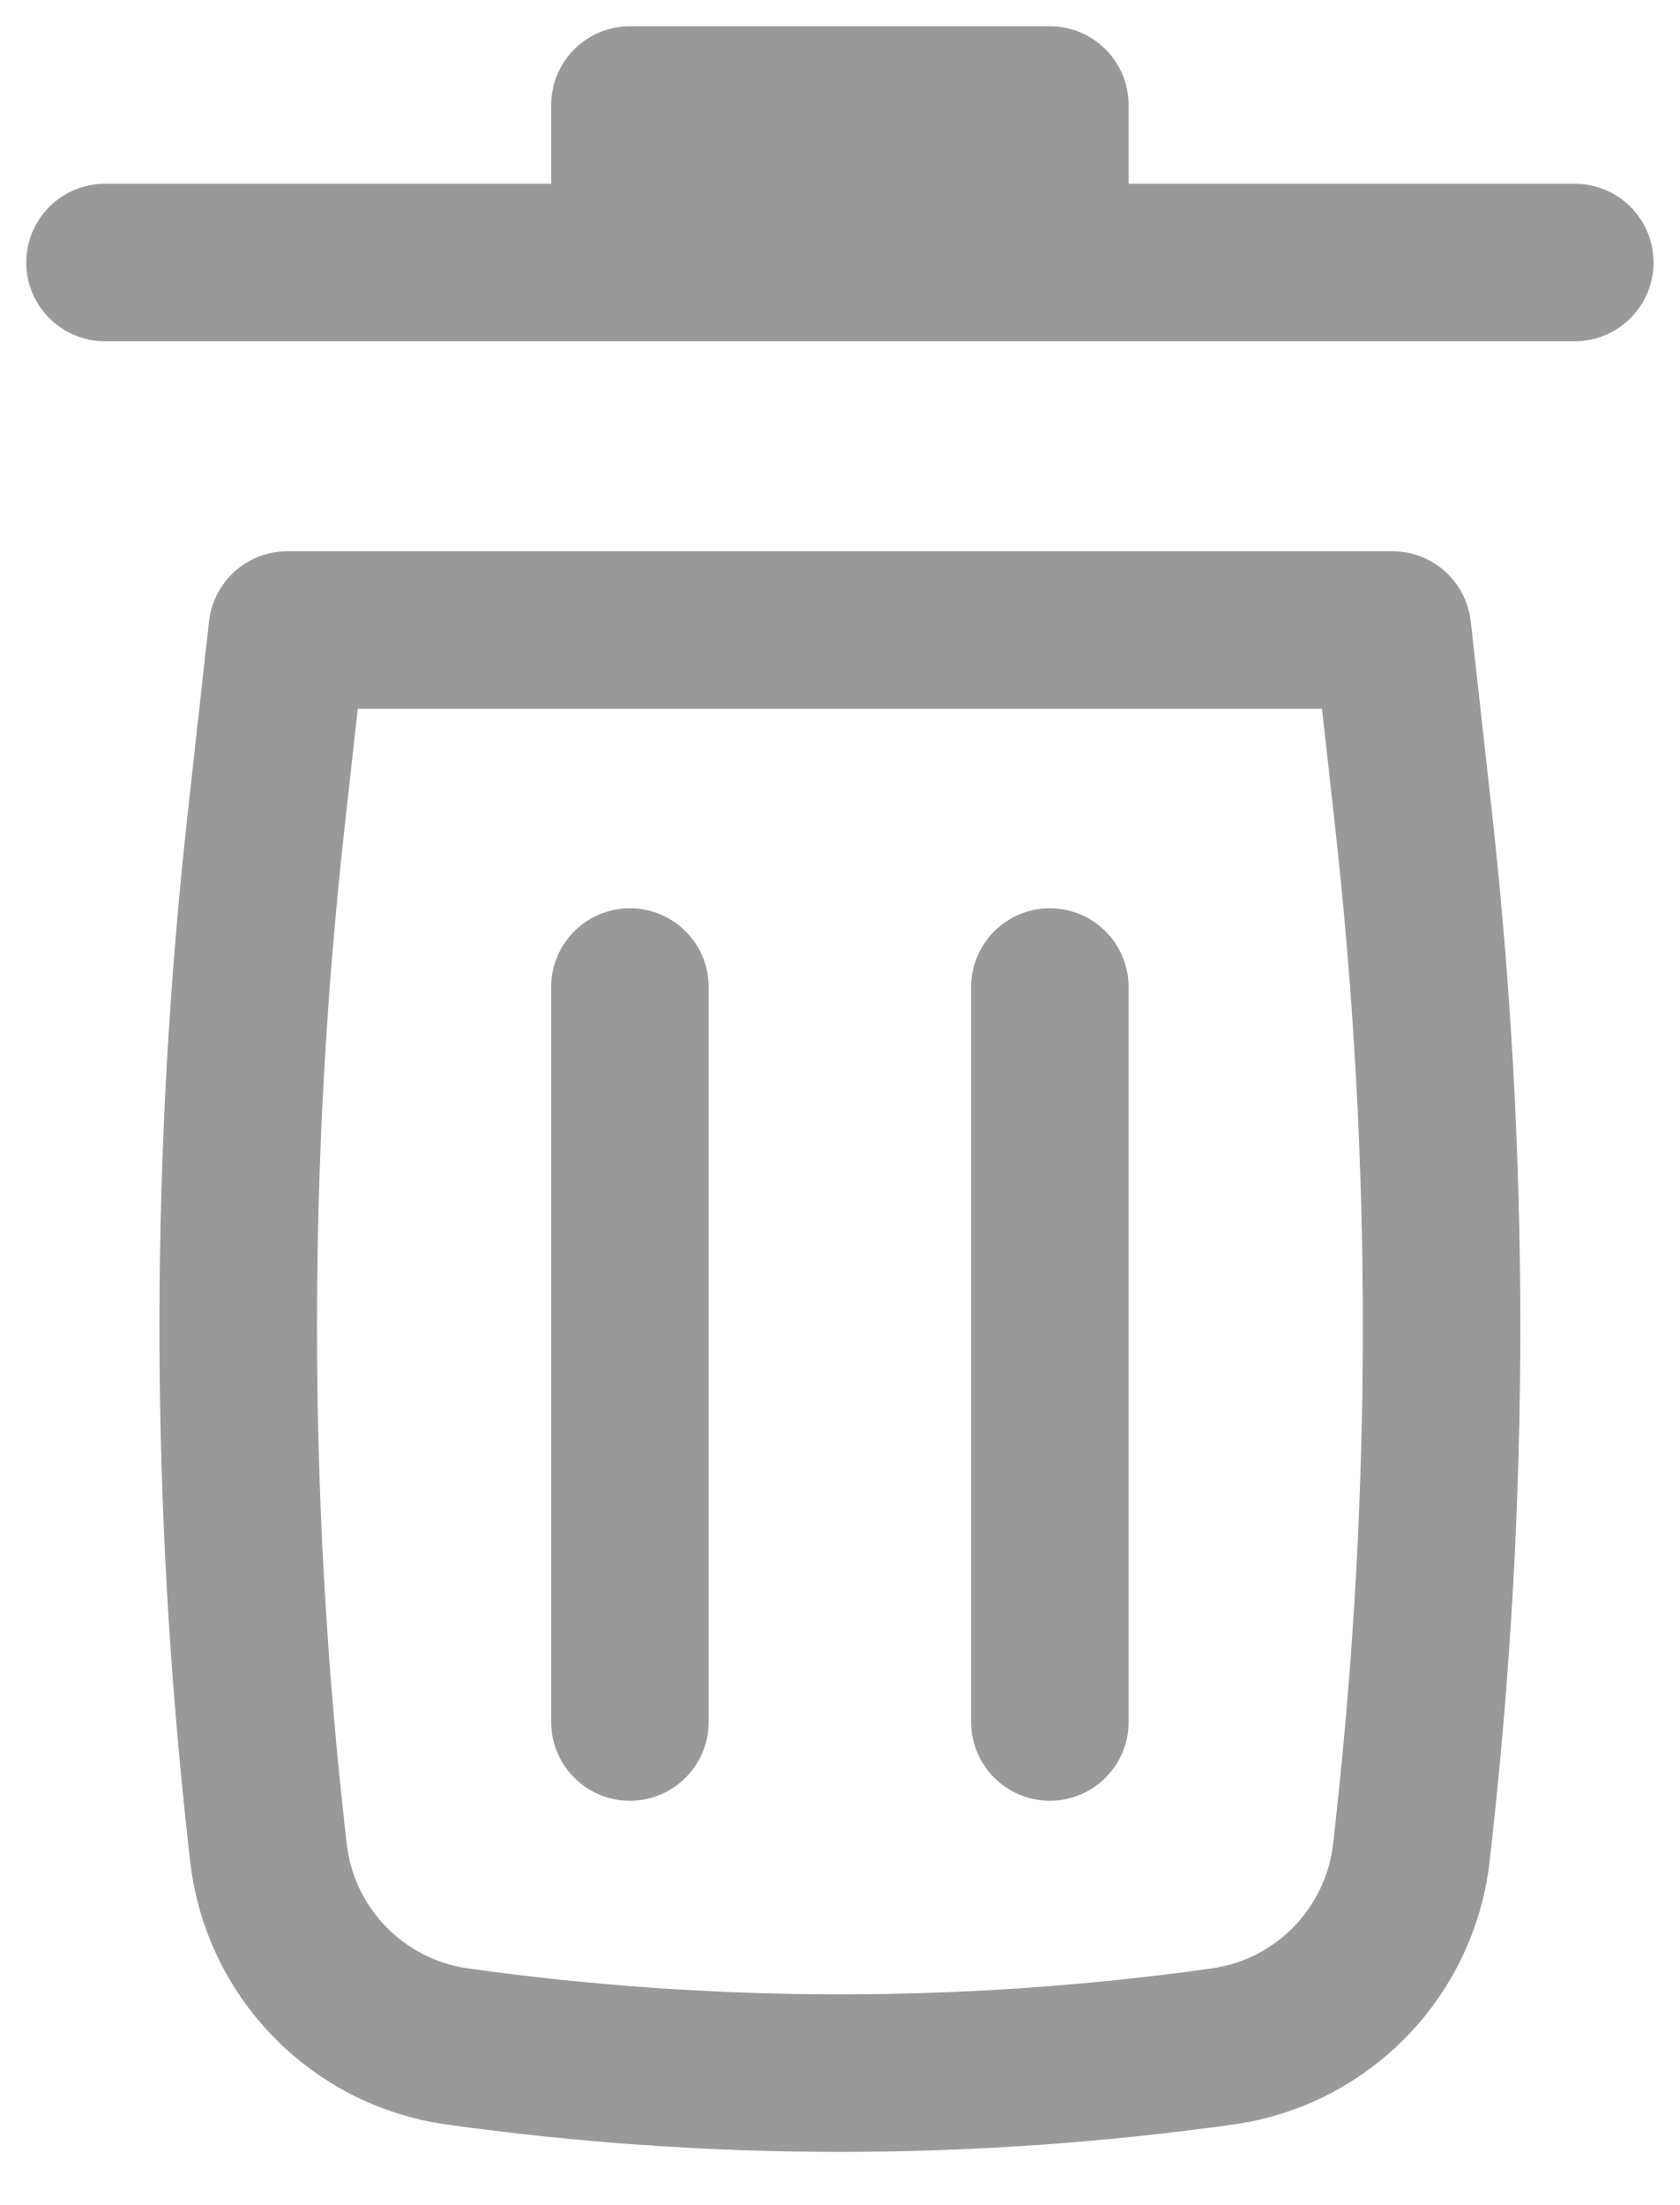
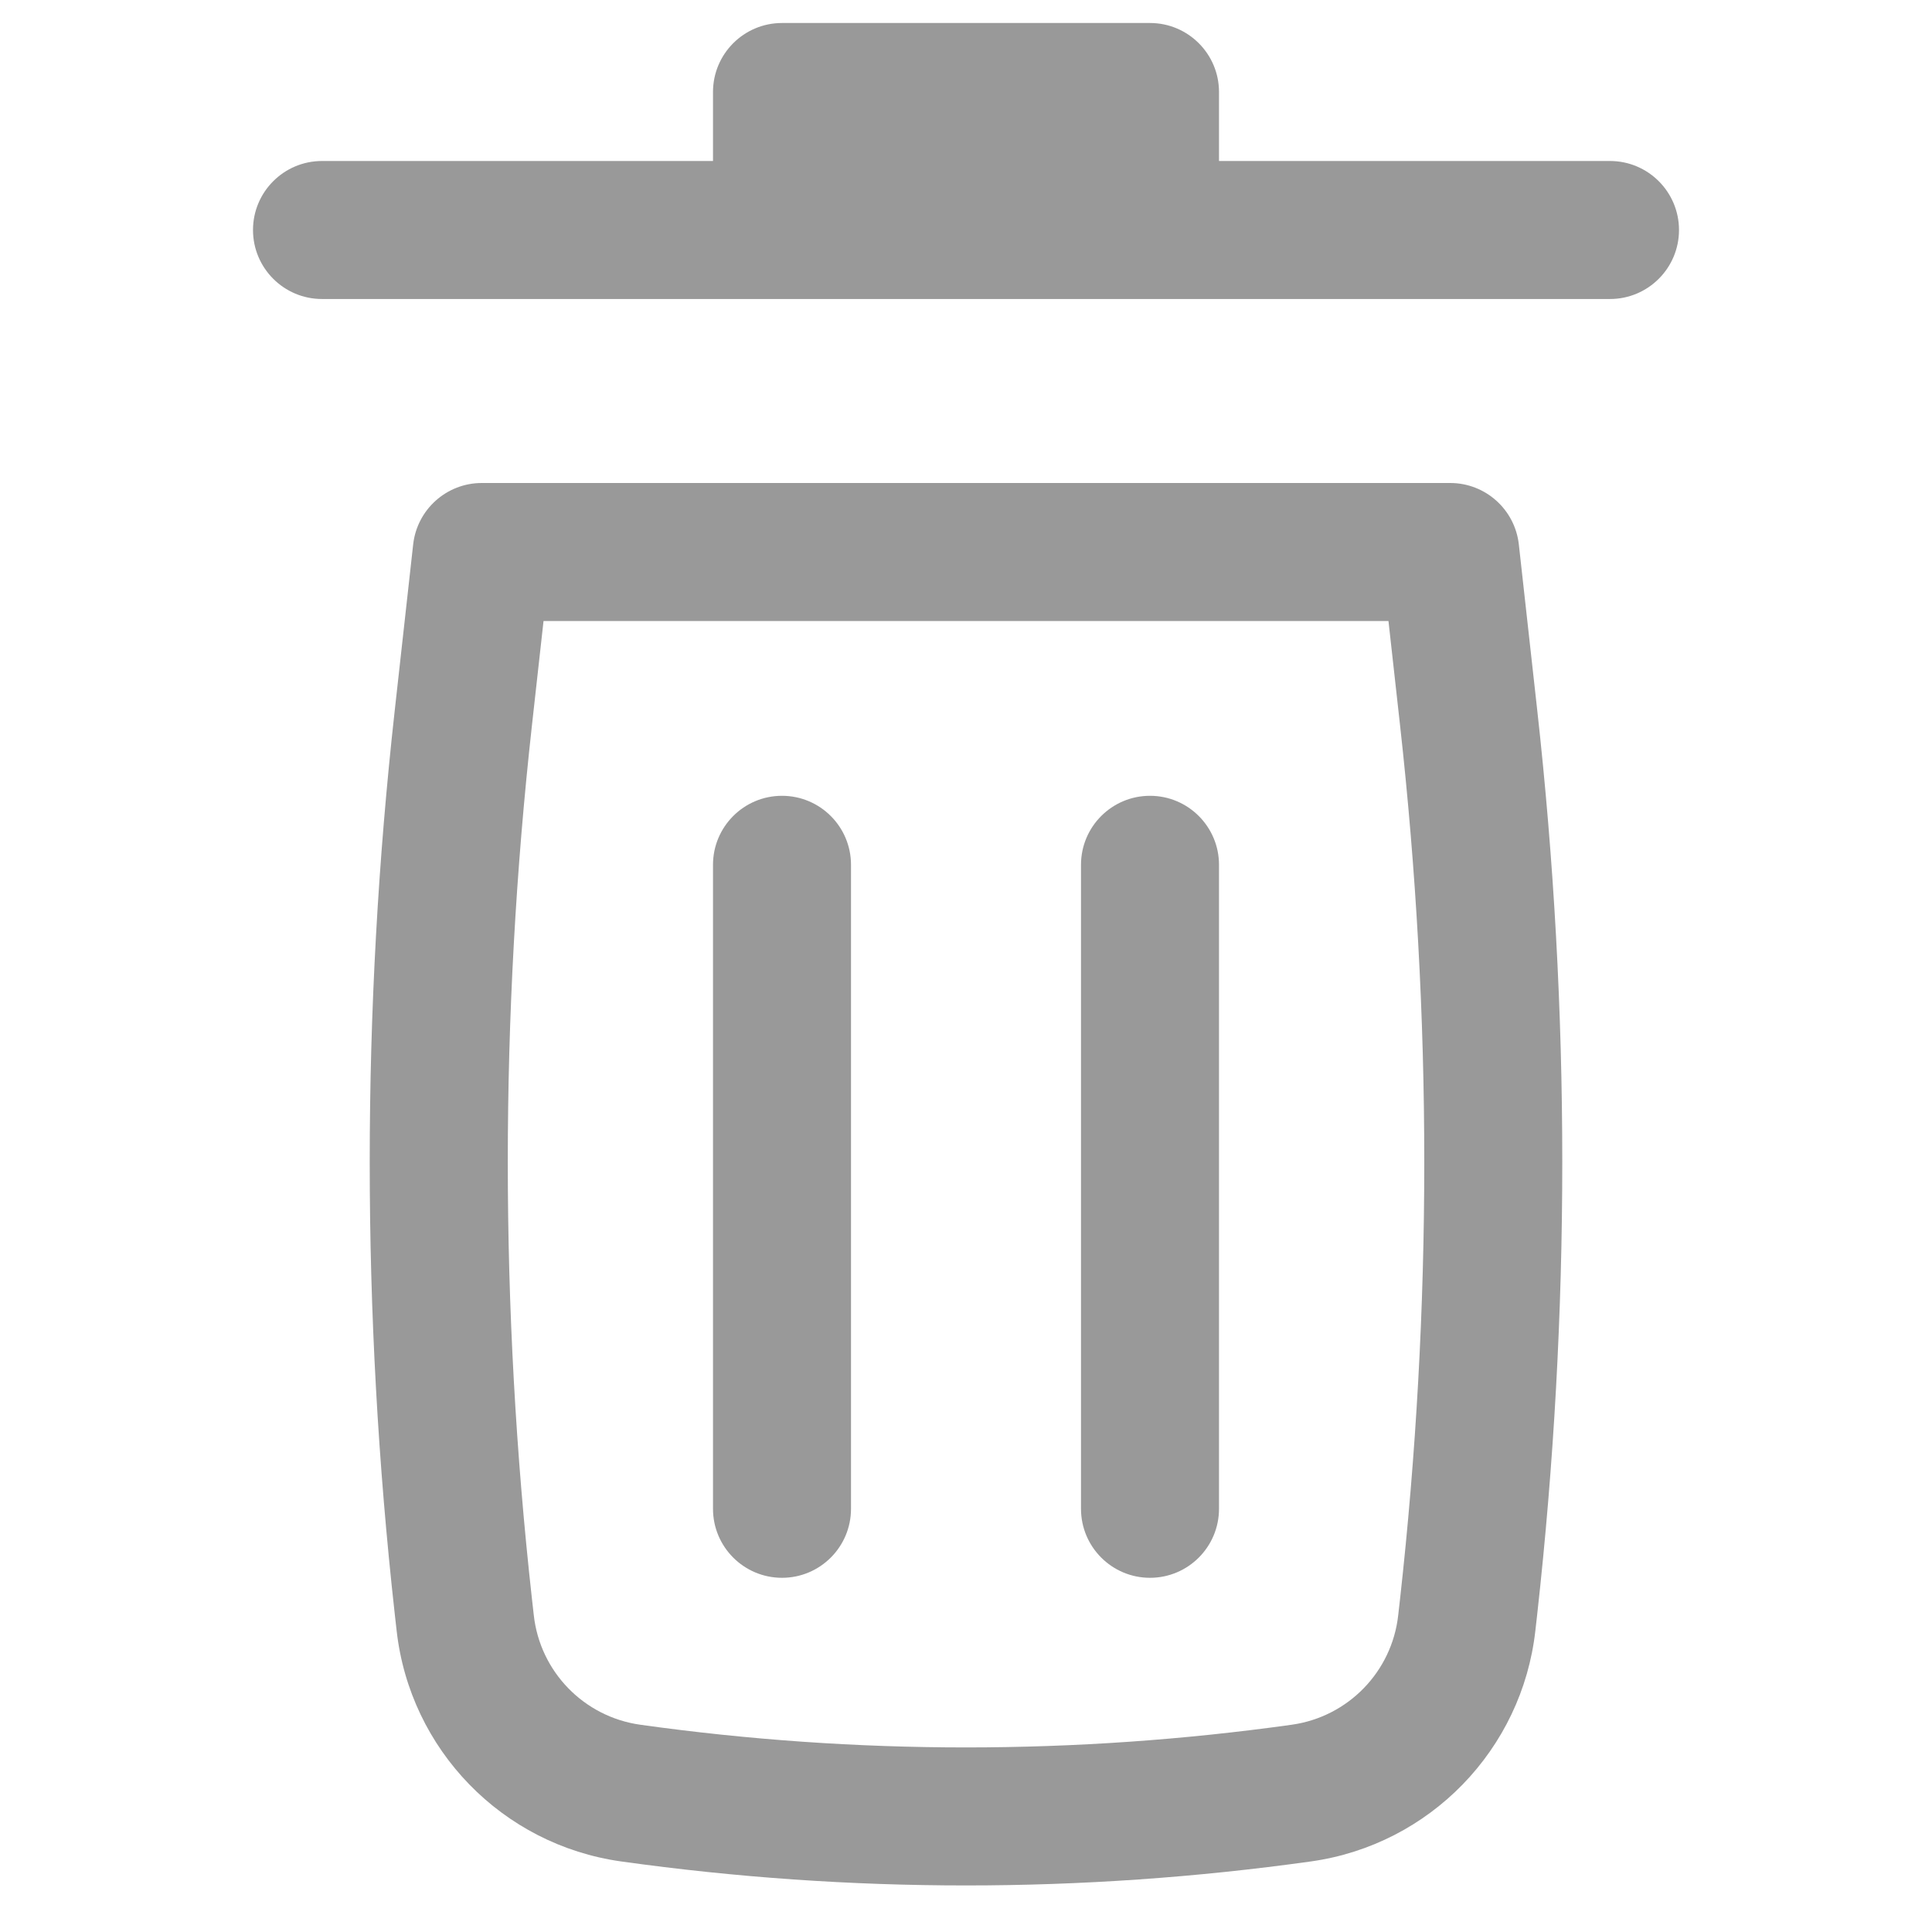
- <svg xmlns="http://www.w3.org/2000/svg" width="16" height="21" viewBox="0 0 16 21" fill="none">
+ <svg xmlns="http://www.w3.org/2000/svg" width="16" height="16" viewBox="0 0 16 21" fill="none">
  <path d="M6 0.25C5.586 0.25 5.25 0.586 5.25 1V1.75H1C0.586 1.75 0.25 2.086 0.25 2.5C0.25 2.914 0.586 3.25 1 3.25H15C15.414 3.25 15.75 2.914 15.75 2.5C15.75 2.086 15.414 1.75 15 1.75H10.75V1C10.75 0.586 10.414 0.25 10 0.25H6Z" fill="#999" />
  <path d="M6 8.65C6.414 8.65 6.75 8.986 6.75 9.4L6.75 16.4C6.75 16.814 6.414 17.15 6 17.15C5.586 17.15 5.25 16.814 5.25 16.4L5.25 9.4C5.25 8.986 5.586 8.65 6 8.65Z" fill="#999" />
  <path d="M10.75 9.4C10.75 8.986 10.414 8.65 10 8.65C9.586 8.65 9.25 8.986 9.25 9.4V16.4C9.25 16.814 9.586 17.15 10 17.15C10.414 17.15 10.75 16.814 10.75 16.4V9.4Z" fill="#999" />
  <path fill-rule="evenodd" clip-rule="evenodd" d="M1.991 5.917C2.034 5.537 2.355 5.25 2.737 5.25H13.263C13.645 5.25 13.966 5.537 14.009 5.917L14.209 7.719C14.572 10.984 14.572 14.279 14.209 17.545L14.189 17.722C14.045 19.018 13.04 20.052 11.749 20.233C9.262 20.581 6.738 20.581 4.251 20.233C2.96 20.052 1.955 19.018 1.811 17.722L1.791 17.545C1.428 14.279 1.428 10.984 1.791 7.719L1.991 5.917ZM3.408 6.75L3.282 7.884C2.932 11.039 2.932 14.224 3.282 17.379L3.302 17.556C3.37 18.171 3.847 18.661 4.459 18.747C6.808 19.076 9.192 19.076 11.541 18.747C12.153 18.661 12.63 18.171 12.698 17.556L12.718 17.379C13.069 14.224 13.069 11.039 12.718 7.884L12.592 6.75H3.408Z" fill="#999" />
</svg>
